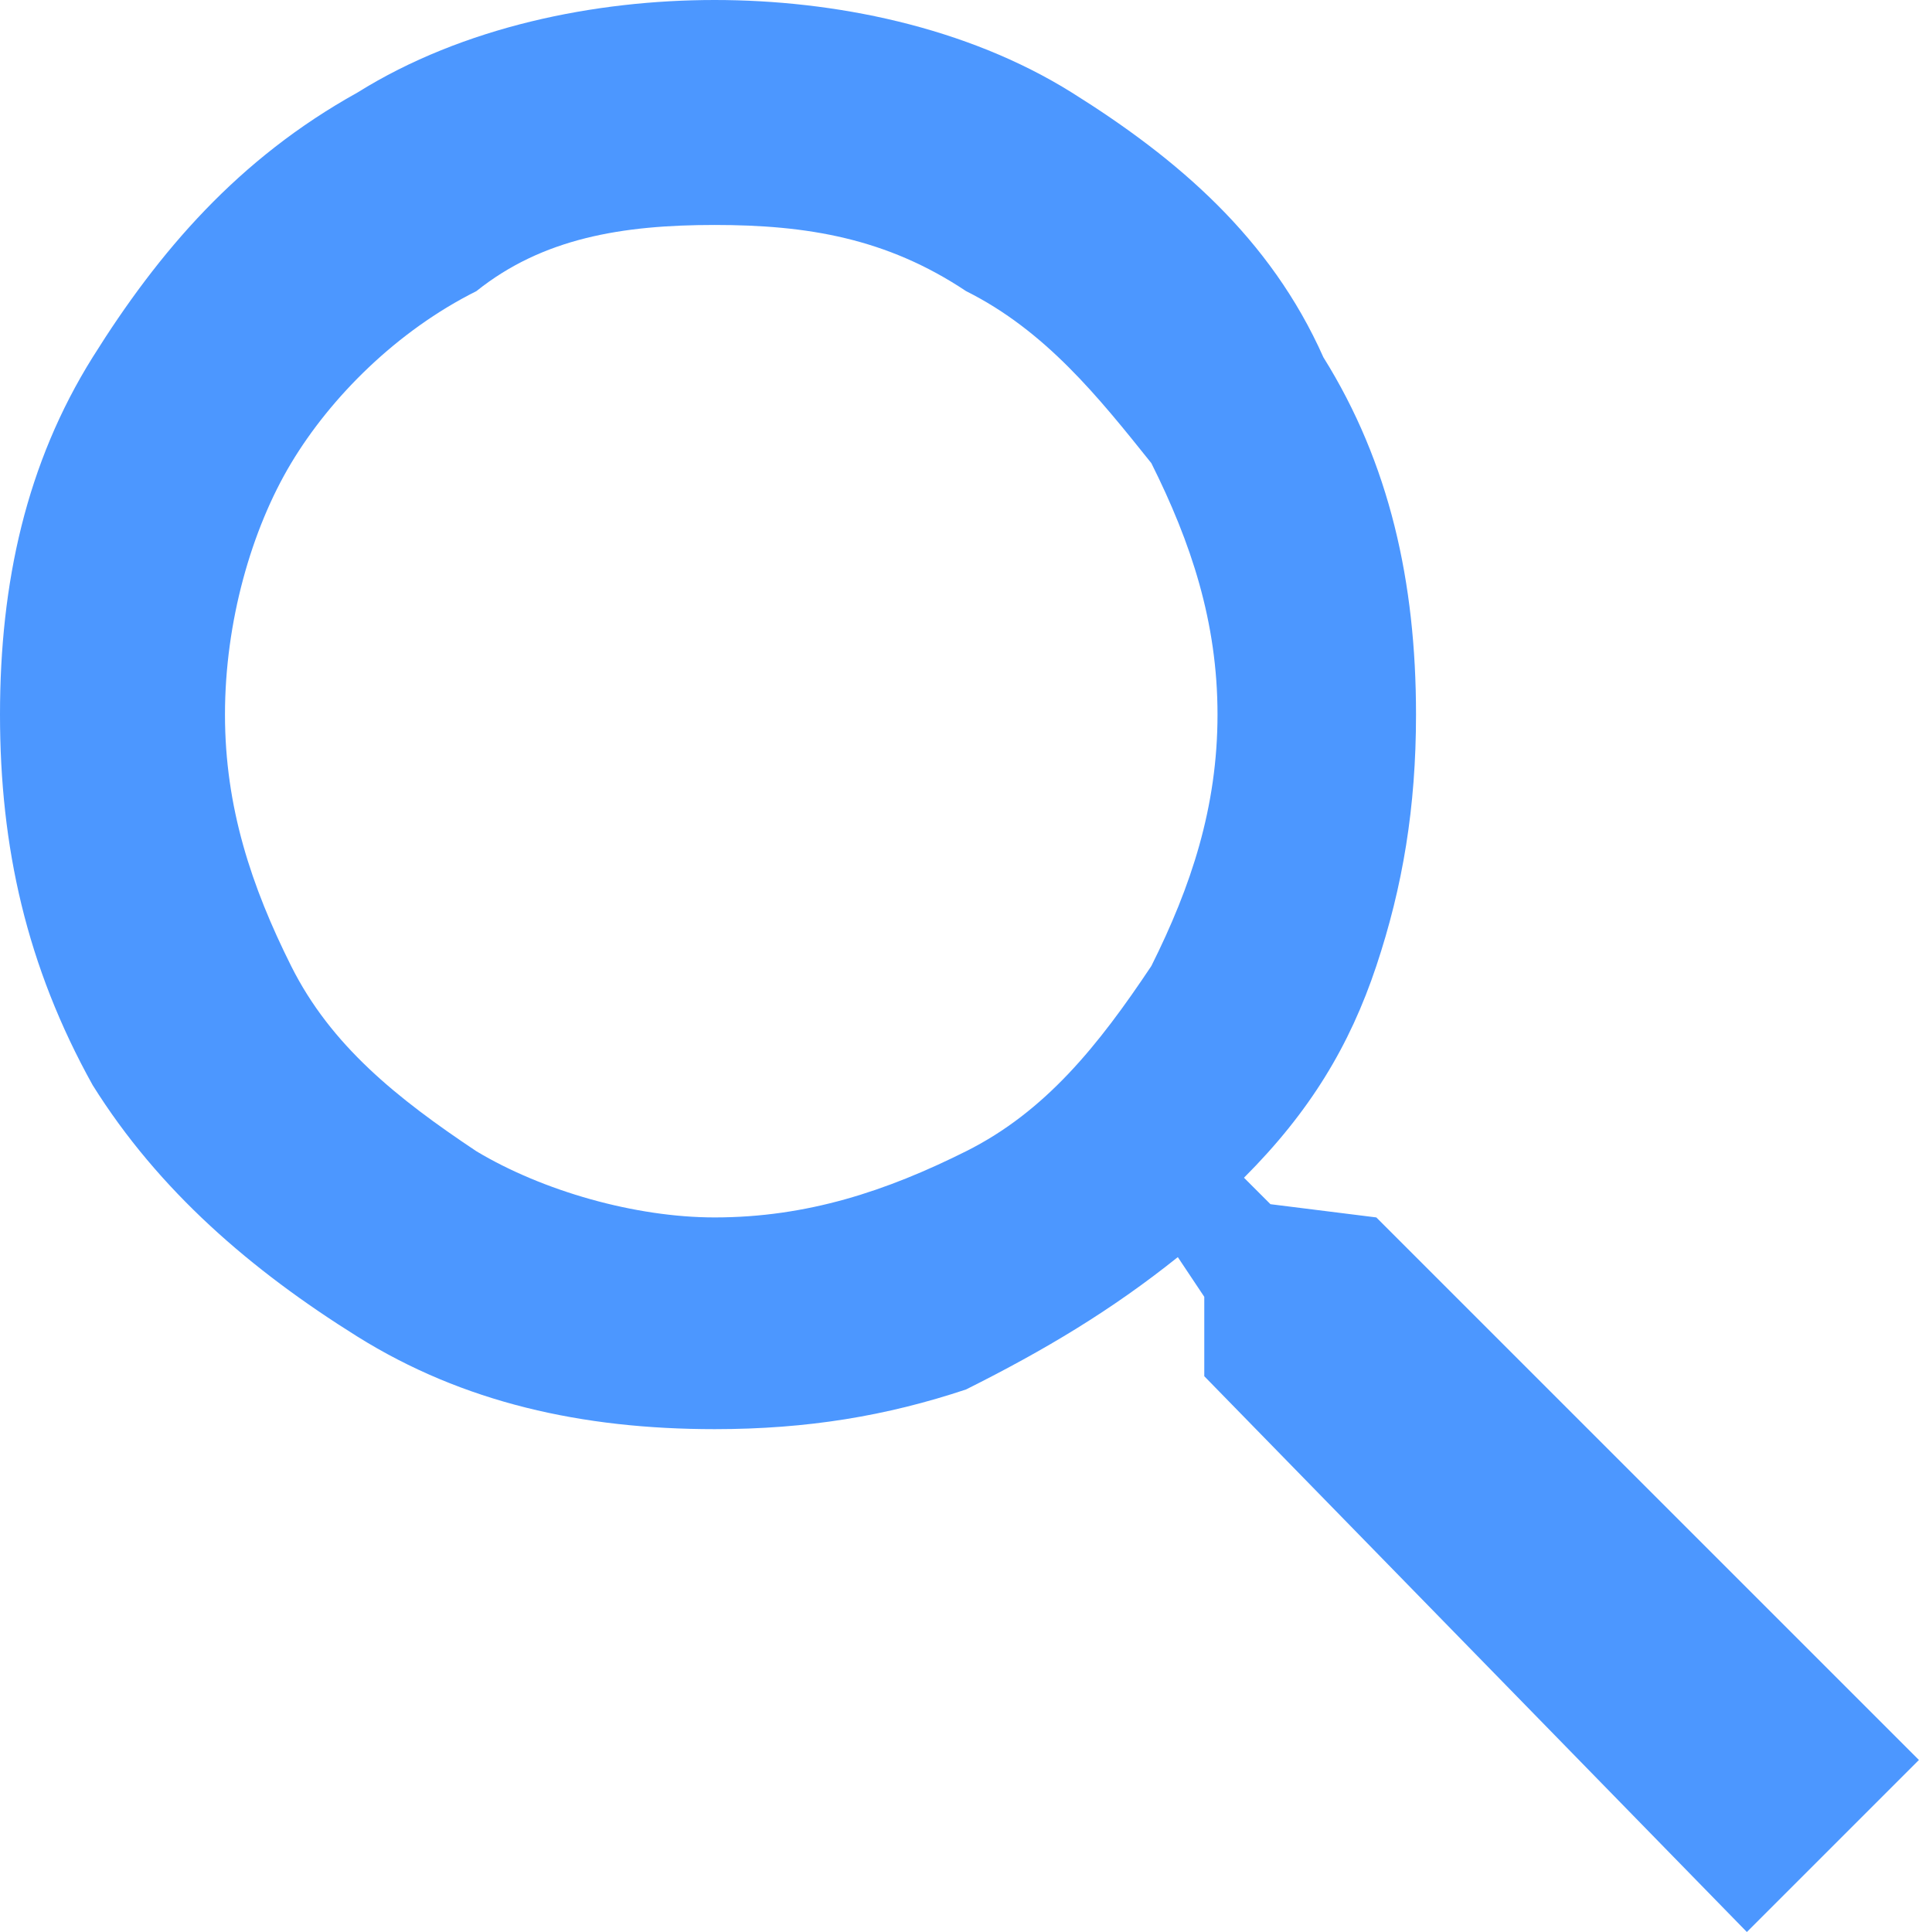
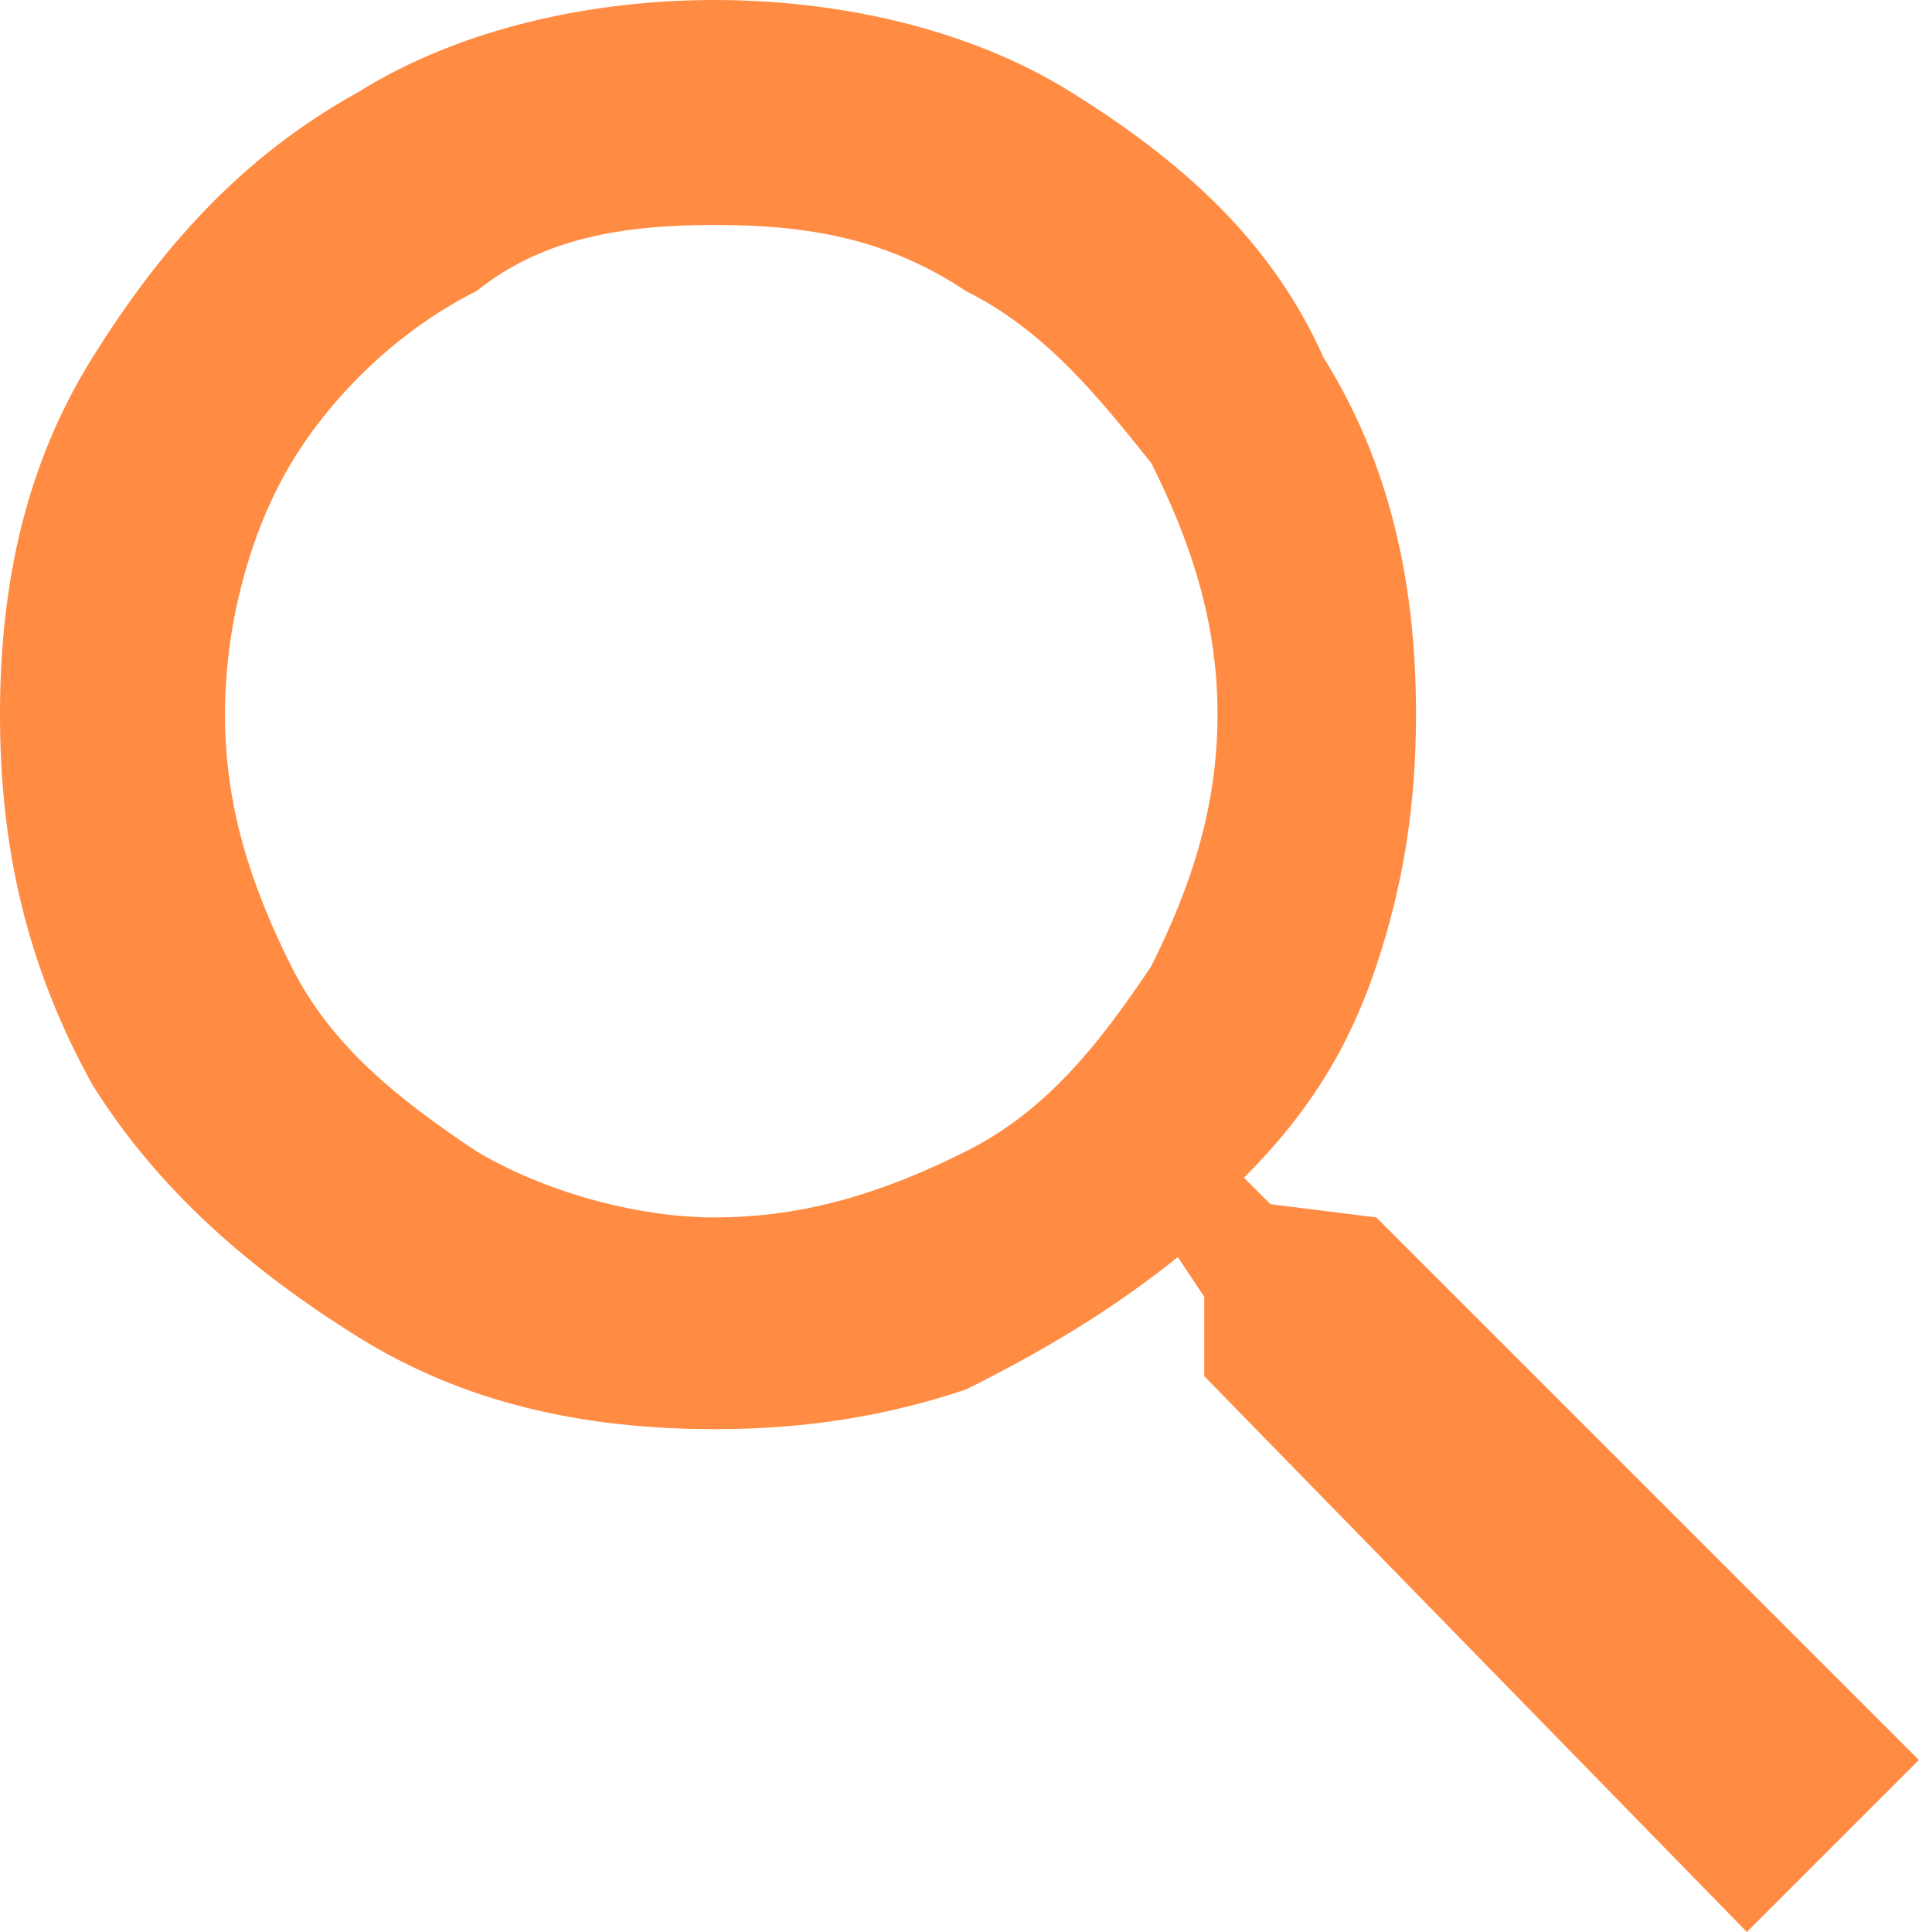
<svg xmlns="http://www.w3.org/2000/svg" width="14.5" height="14.6" viewBox="0 0 14.5 14.6">
-   <path fill="#4C97FF" d="M10.4 9.2l-.8-.1-.2-.2c.5-.5.8-1 1-1.6.2-.6.3-1.2.3-1.9 0-1-.2-1.9-.7-2.7-.4-.9-1.1-1.5-1.9-2C7.3.2 6.3 0 5.4 0c-.9 0-1.9.2-2.7.7-.9.5-1.5 1.2-2 2S0 4.4 0 5.4s.2 1.9.7 2.8c.5.8 1.2 1.4 2 1.9s1.7.7 2.7.7c.7 0 1.3-.1 1.9-.3.6-.3 1.1-.6 1.6-1l.2.3v.6l4.1 4.2 1.3-1.3-4.1-4.1zM8.7 7.3c-.4.6-.8 1.1-1.4 1.4-.6.3-1.2.5-1.9.5-.6 0-1.3-.2-1.8-.5-.6-.4-1.1-.8-1.4-1.4-.3-.6-.5-1.2-.5-1.9s.2-1.4.5-1.9.8-1 1.4-1.3c.5-.4 1.1-.5 1.8-.5s1.3.1 1.9.5c.6.3 1 .8 1.4 1.3.3.6.5 1.2.5 1.9S9 6.7 8.7 7.3z" />
+   <path fill="#FF8C42" d="M10.4 9.2l-.8-.1-.2-.2c.5-.5.8-1 1-1.6.2-.6.3-1.2.3-1.9 0-1-.2-1.9-.7-2.7-.4-.9-1.1-1.5-1.9-2C7.3.2 6.3 0 5.4 0c-.9 0-1.9.2-2.7.7-.9.5-1.5 1.2-2 2S0 4.4 0 5.4s.2 1.9.7 2.8c.5.8 1.2 1.4 2 1.9s1.7.7 2.7.7c.7 0 1.3-.1 1.9-.3.6-.3 1.1-.6 1.6-1l.2.3v.6l4.1 4.2 1.3-1.3-4.1-4.1zM8.7 7.3c-.4.6-.8 1.1-1.4 1.4-.6.3-1.2.5-1.9.5-.6 0-1.3-.2-1.8-.5-.6-.4-1.1-.8-1.4-1.4-.3-.6-.5-1.2-.5-1.9s.2-1.4.5-1.9.8-1 1.4-1.3c.5-.4 1.1-.5 1.8-.5s1.3.1 1.9.5c.6.3 1 .8 1.4 1.3.3.6.5 1.2.5 1.9S9 6.7 8.7 7.3z" />
</svg>
